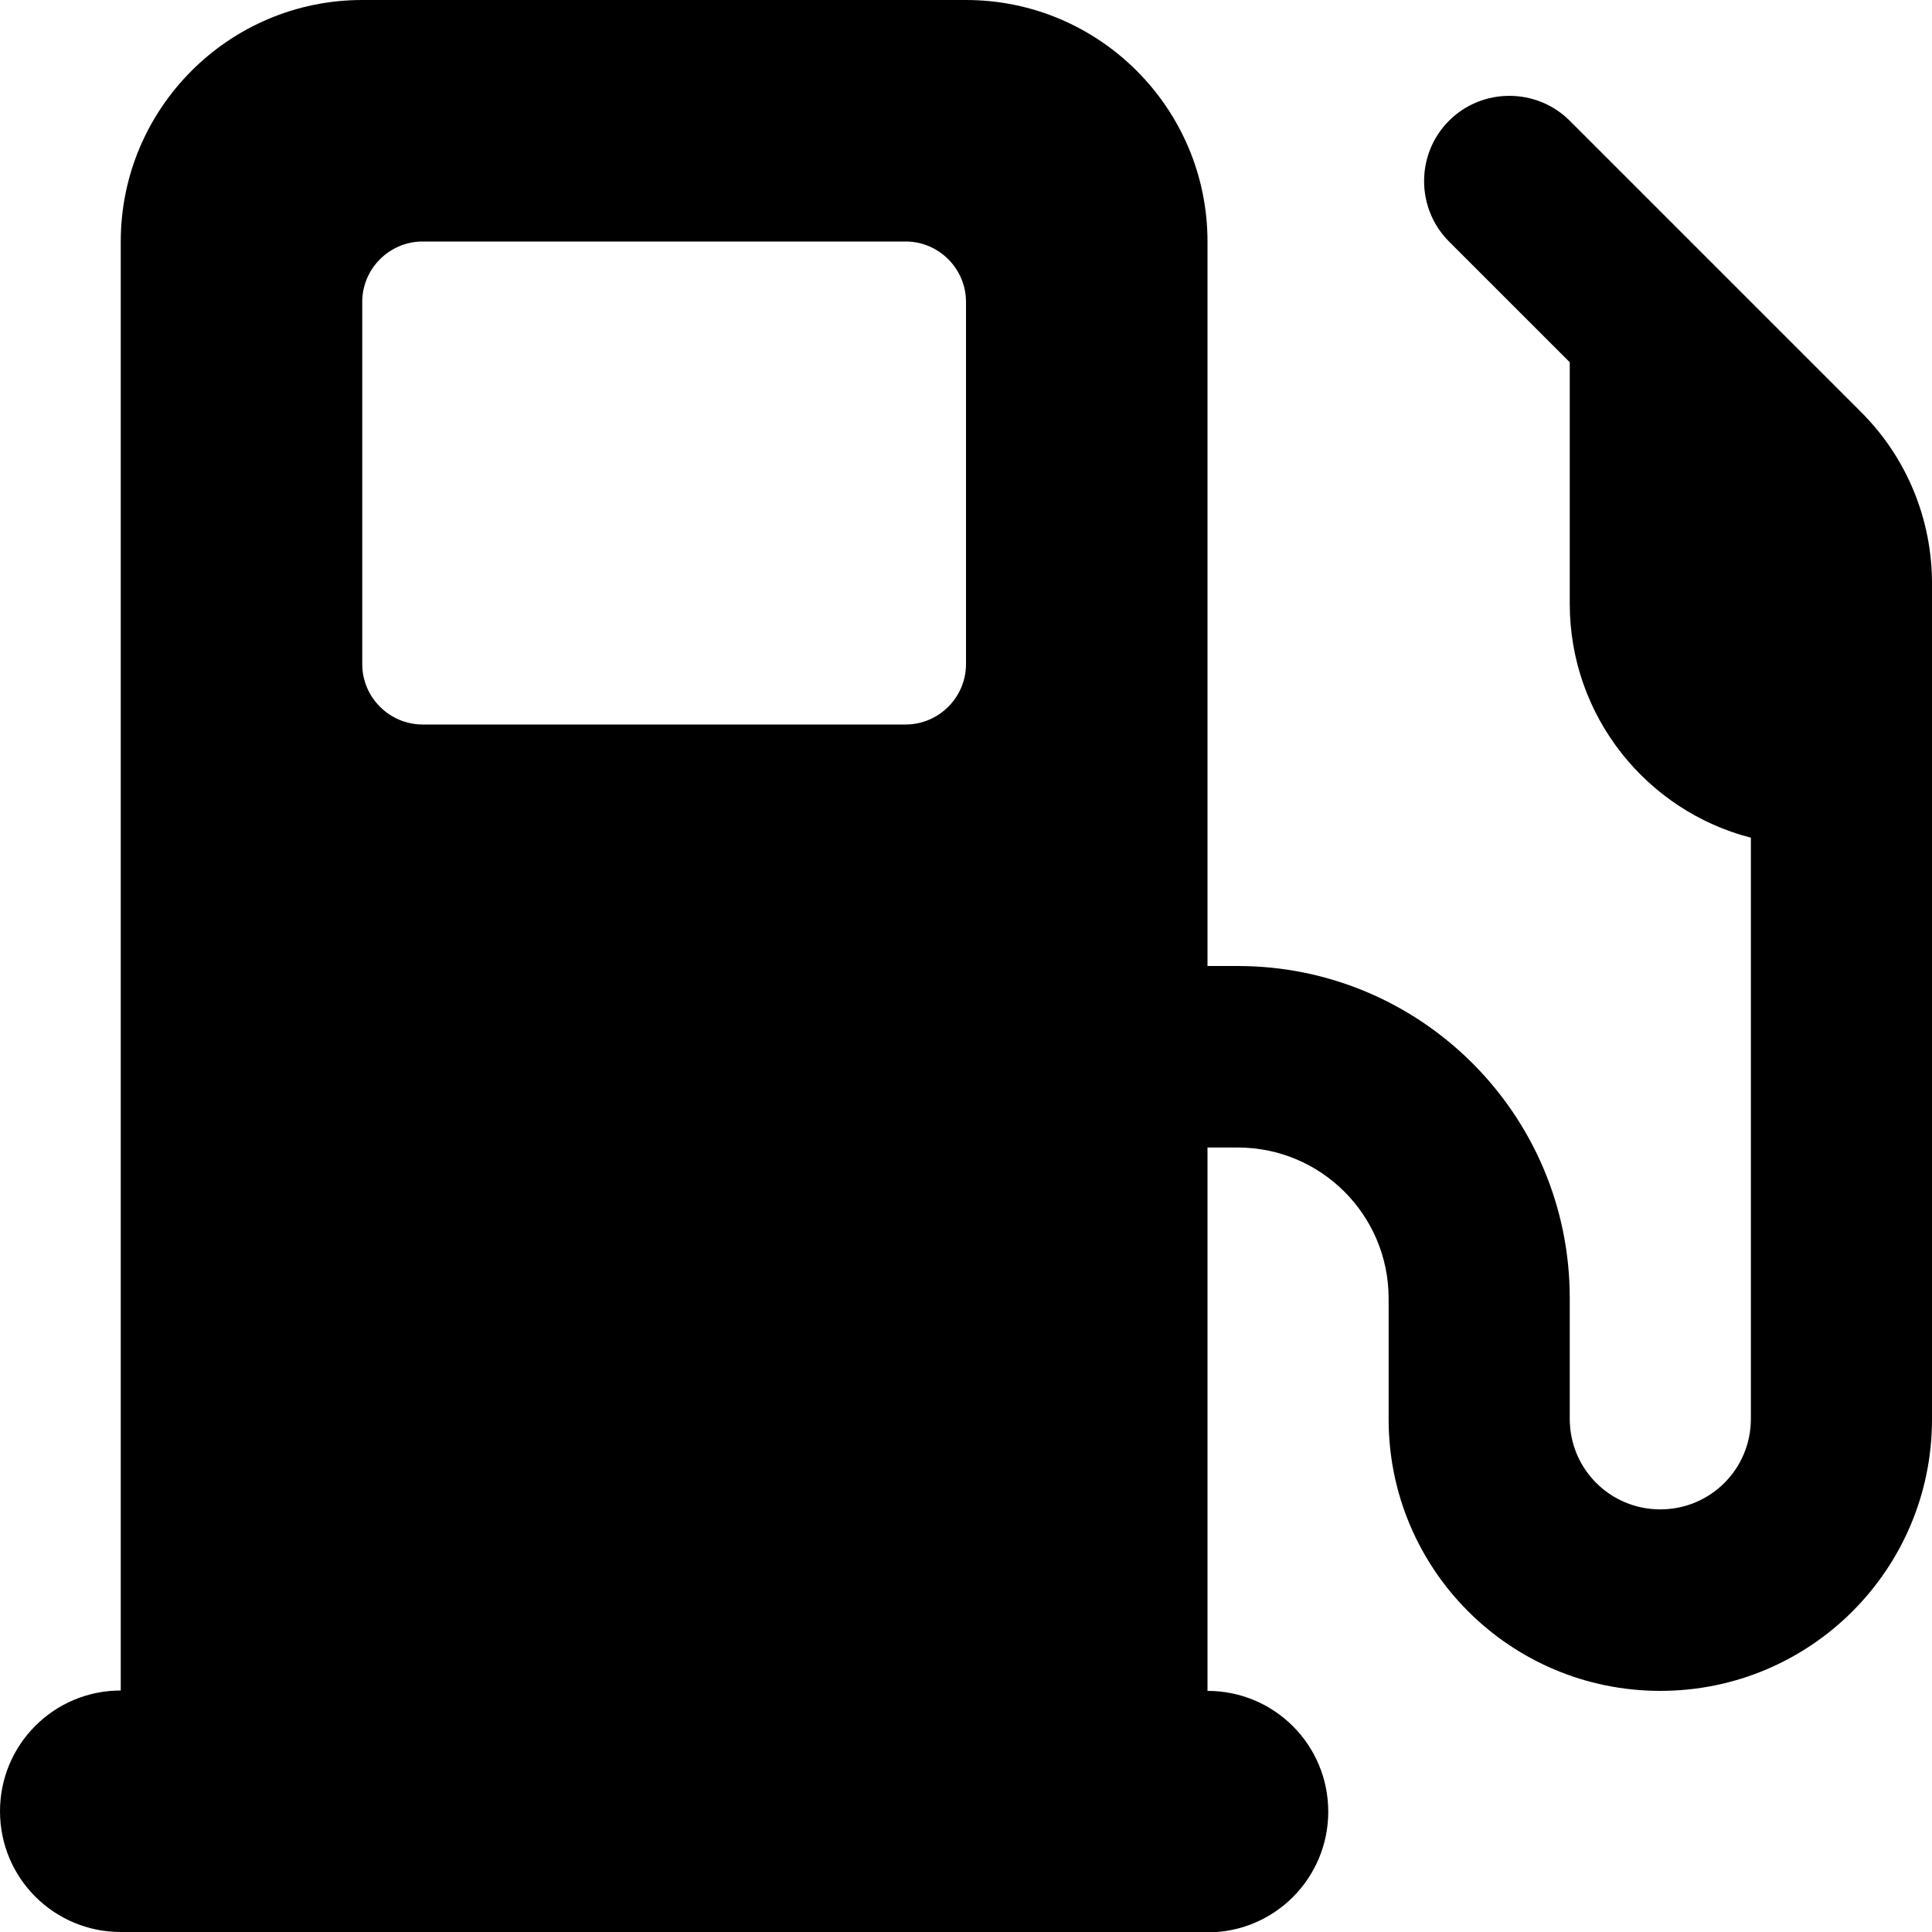
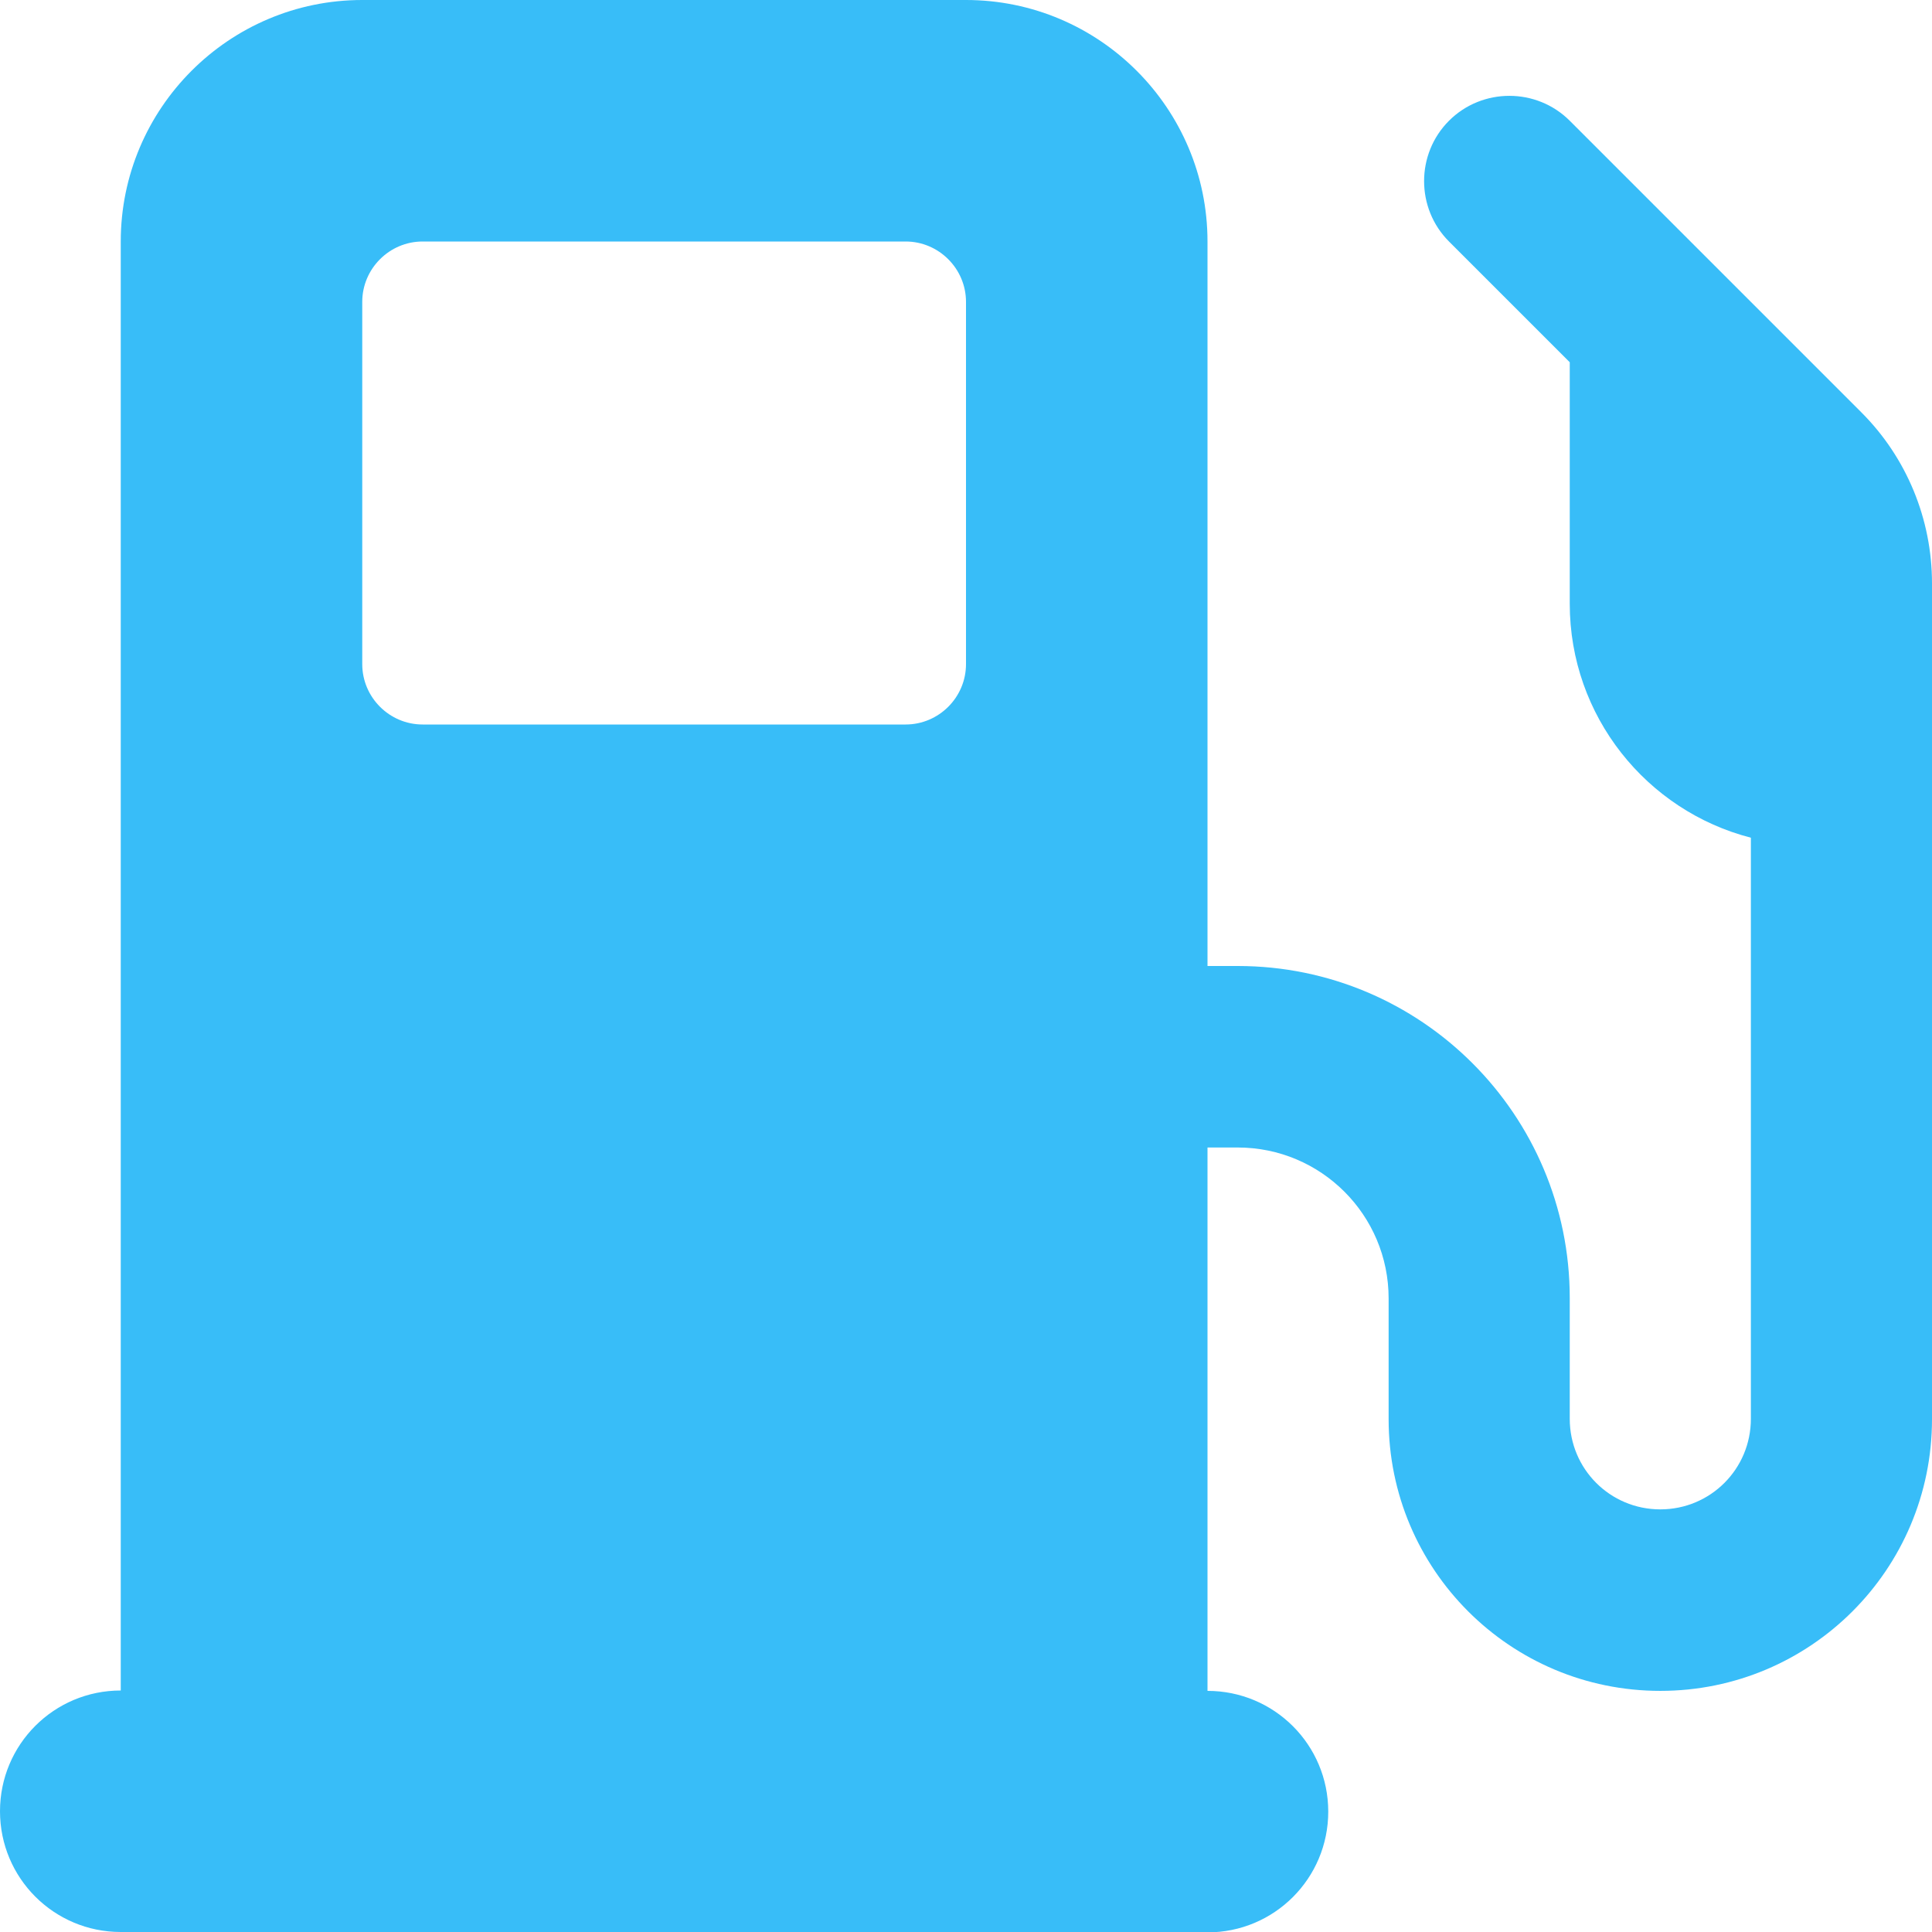
- <svg viewBox="0 0 512 512" width="24" height="24" class="text-white" fill="currentColor" aria-hidden="true">
+ <svg xmlns="http://www.w3.org/2000/svg" viewBox="0 0 512 512" width="24" height="24" fill="#38bdf8" aria-hidden="true">
  <path d="M32 64C32 28.7 60.7 0 96 0L256 0c35.3 0 64 28.7 64 64l0 192 8 0c48.6 0 88 39.4 88 88l0 32c0 13.3 10.7 24 24 24s24-10.7 24-24l0-154c-27.6-7.1-48-32.2-48-62l0-64L384 64c-8.8-8.8-8.8-23.2 0-32s23.2-8.8 32 0l77.3 77.3c12 12 18.7 28.3 18.7 45.3l0 13.5 0 24 0 32 0 152c0 39.8-32.2 72-72 72s-72-32.2-72-72l0-32c0-22.1-17.9-40-40-40l-8 0 0 144c17.7 0 32 14.3 32 32s-14.3 32-32 32L32 512c-17.7 0-32-14.3-32-32s14.3-32 32-32L32 64zM96 80l0 96c0 8.8 7.2 16 16 16l128 0c8.8 0 16-7.2 16-16l0-96c0-8.8-7.2-16-16-16L112 64c-8.8 0-16 7.2-16 16z" />
</svg>
